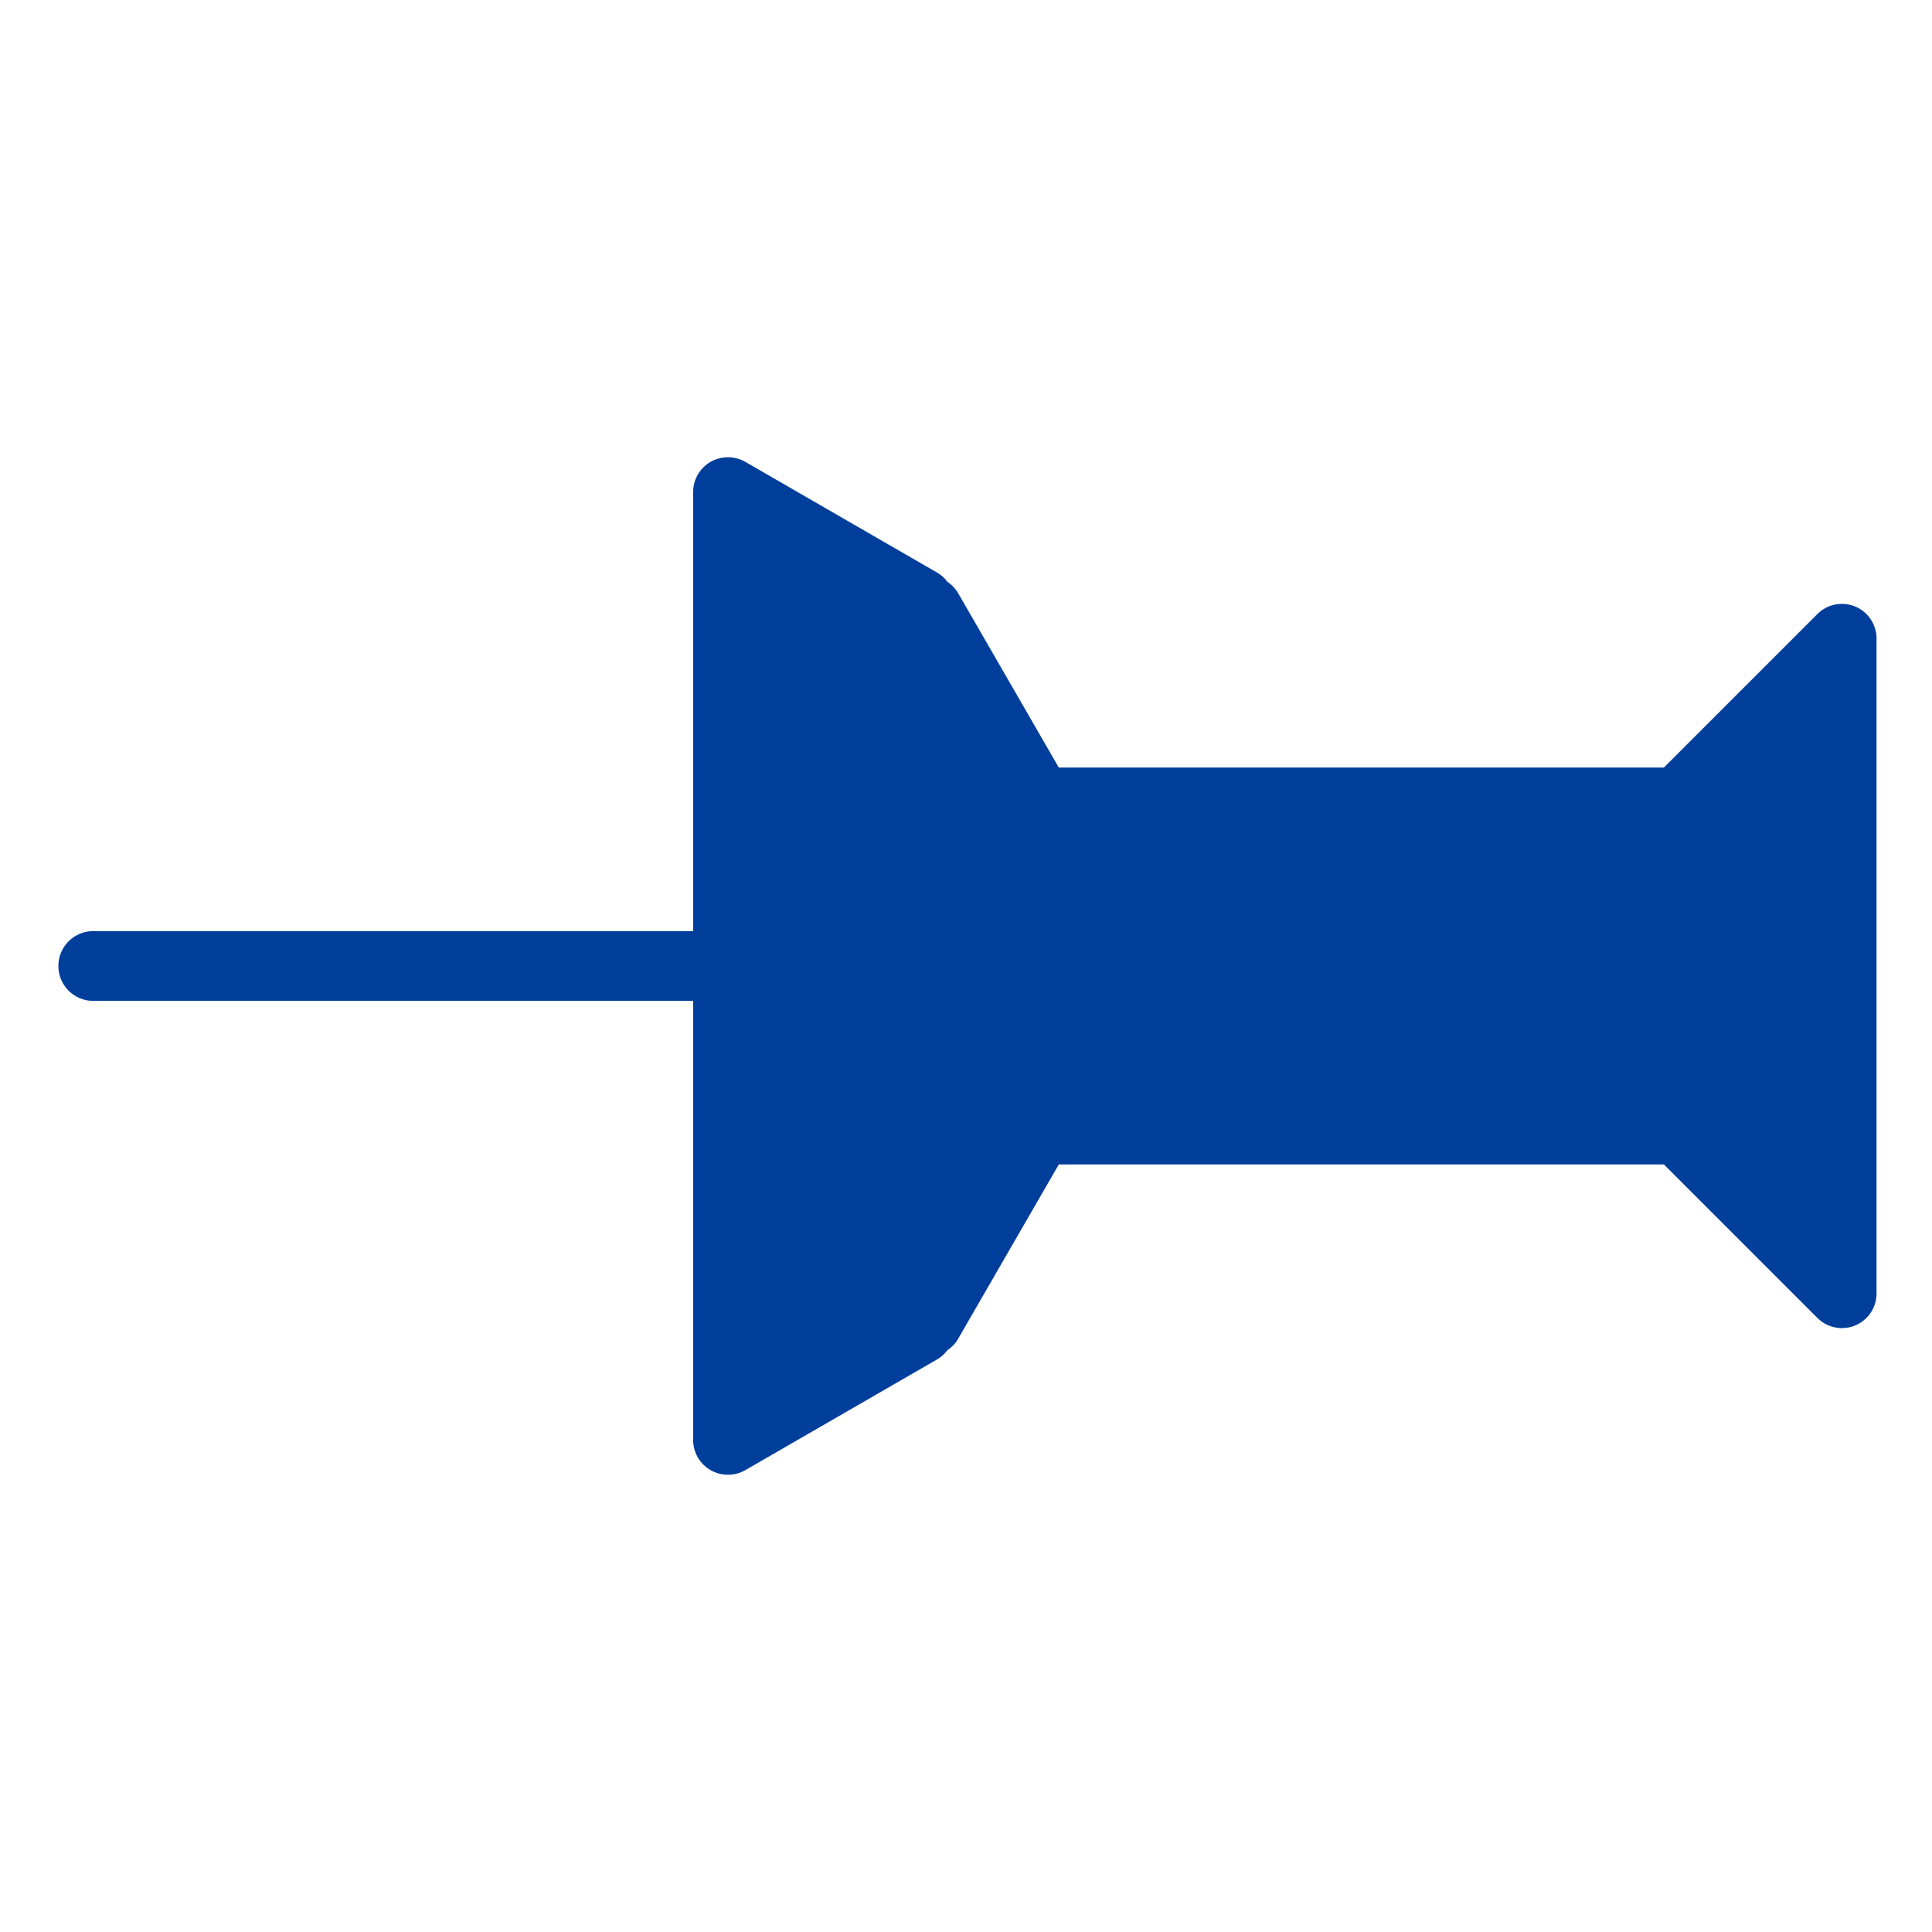
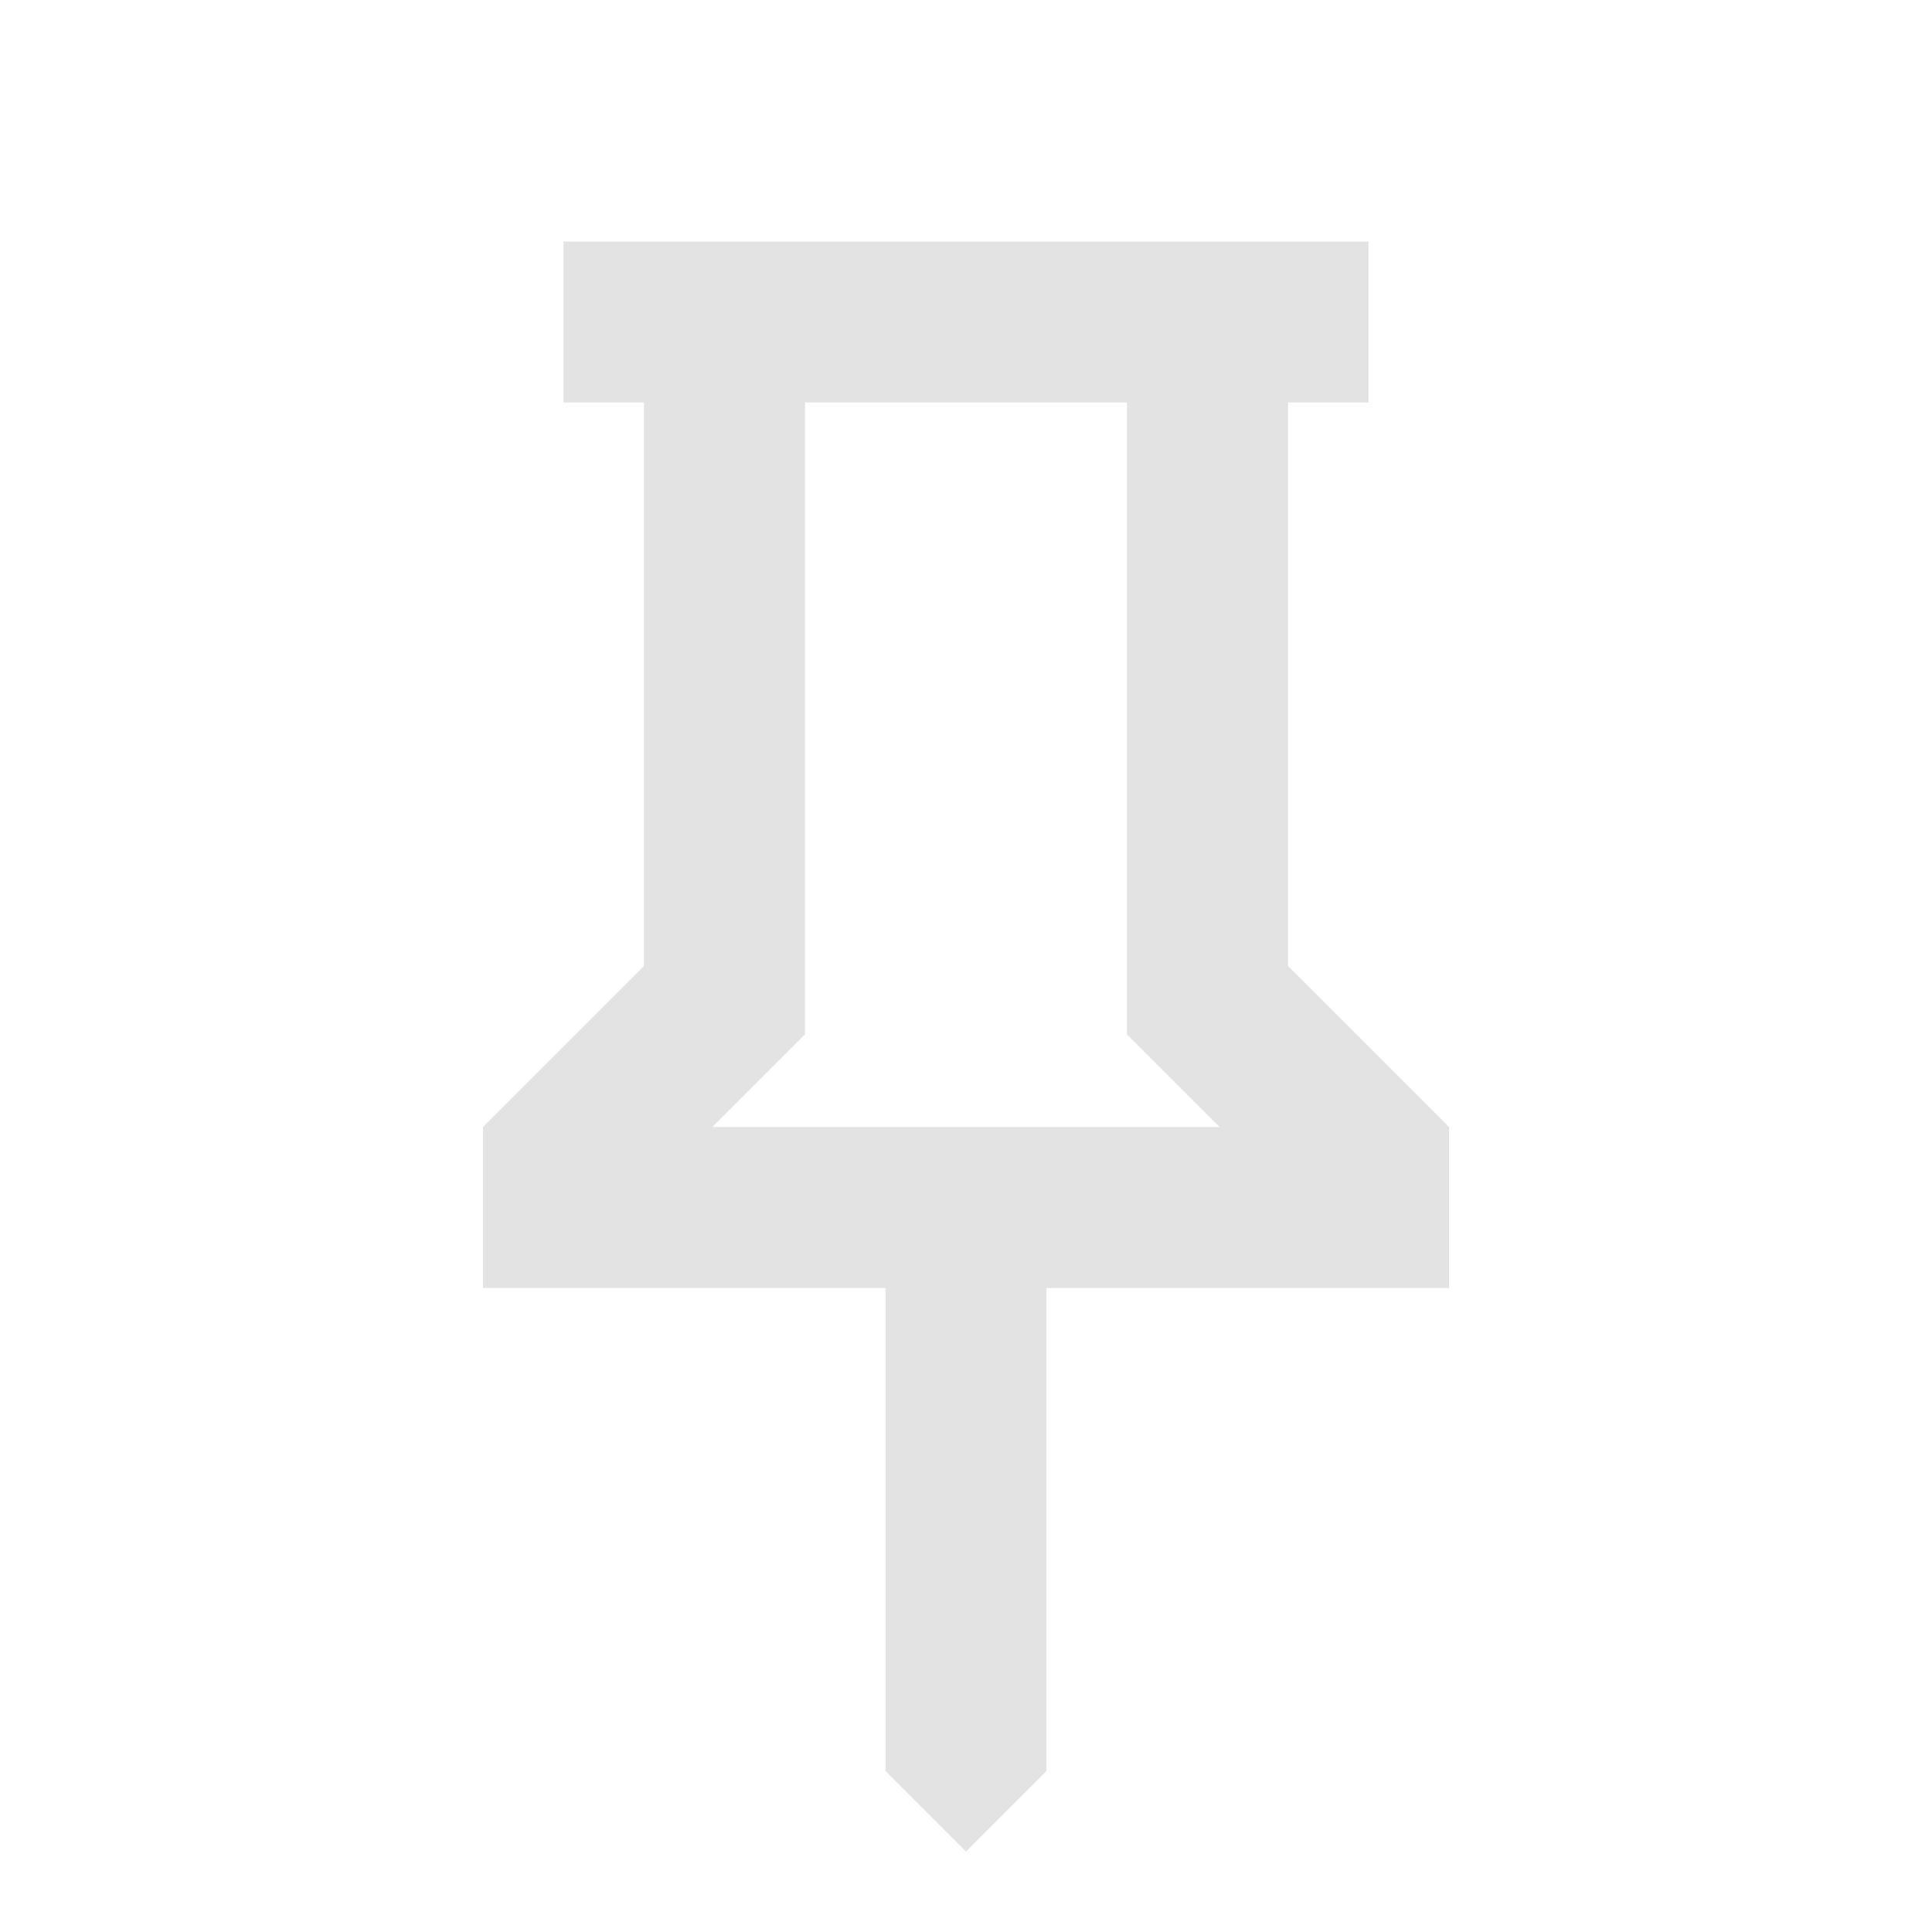
- <svg xmlns="http://www.w3.org/2000/svg" width="100%" height="100%" viewBox="0 0 1000 1000" version="1.1" xml:space="preserve" style="fill-rule:evenodd;clip-rule:evenodd;stroke-linejoin:round;stroke-miterlimit:2;">
-   <g transform="matrix(1,0,0,1,-3242,0)">
-     <g id="pin" transform="matrix(1,0,0,1,3242.75,0)">
-       <rect x="0" y="0" width="1000" height="1000" style="fill:none;" />
-       <g transform="matrix(0.66298,0,0,1.09704,-1820.64,-27.7336)">
-         <path d="M3286.17,497.52L2817.83,497.52C2802.79,497.52 2790.58,490.141 2790.58,481.052C2790.58,471.964 2802.79,464.584 2817.83,464.584L3286.17,464.584L3286.17,257.366C3286.17,248.345 3298.29,241.022 3313.22,241.022C3317.89,240.996 3322.62,241.701 3326.95,243.212L3476.5,295.391C3479.79,296.539 3482.53,298.042 3484.66,299.775C3488.03,301.125 3490.94,302.952 3493.09,305.206L3571.63,387.413L4044.04,387.413L4163.9,314.982C4167.08,313.057 4170.87,311.713 4174.89,310.95C4177.45,310.462 4180.18,310.198 4183.01,310.198C4183.4,310.198 4183.79,310.203 4184.18,310.213C4185.44,310.246 4186.67,310.33 4187.88,310.463C4193.1,311.036 4198.11,312.543 4202.14,314.982C4206.18,317.422 4208.67,320.444 4209.62,323.603C4209.84,324.332 4209.98,325.078 4210.03,325.838C4210.05,326.072 4210.06,326.307 4210.06,326.543L4210.06,635.562C4210.06,636.947 4209.77,638.292 4209.23,639.577C4208.08,642.341 4205.72,644.959 4202.14,647.119C4199.25,648.865 4195.87,650.133 4192.27,650.923C4189.38,651.559 4186.26,651.906 4183.01,651.906C4178.81,651.906 4174.83,651.326 4171.28,650.291C4168.61,649.514 4166.11,648.457 4163.9,647.119L4044.05,574.692L3571.63,574.692L3493.09,656.899C3490.94,659.153 3488.03,660.98 3484.66,662.33C3482.53,664.062 3479.79,665.566 3476.5,666.713L3326.95,718.893C3322.62,720.404 3317.89,721.109 3313.22,721.083C3298.29,721.083 3286.17,713.76 3286.17,704.739L3286.17,497.52Z" style="fill:rgb(0,62,155);" />
-       </g>
-     </g>
-   </g>
+ <svg xmlns="http://www.w3.org/2000/svg" height="24px" viewBox="0 -960 960 960" width="24px" fill="#e3e3e3">
+   <path d="m640-480 80 80v80H520v240l-40 40-40-40v-240H240v-80l80-80v-280h-40v-80h400v80h-40v280Zm-286 80h252l-46-46v-314H400v314l-46 46Zm126 0Z" />
</svg>
